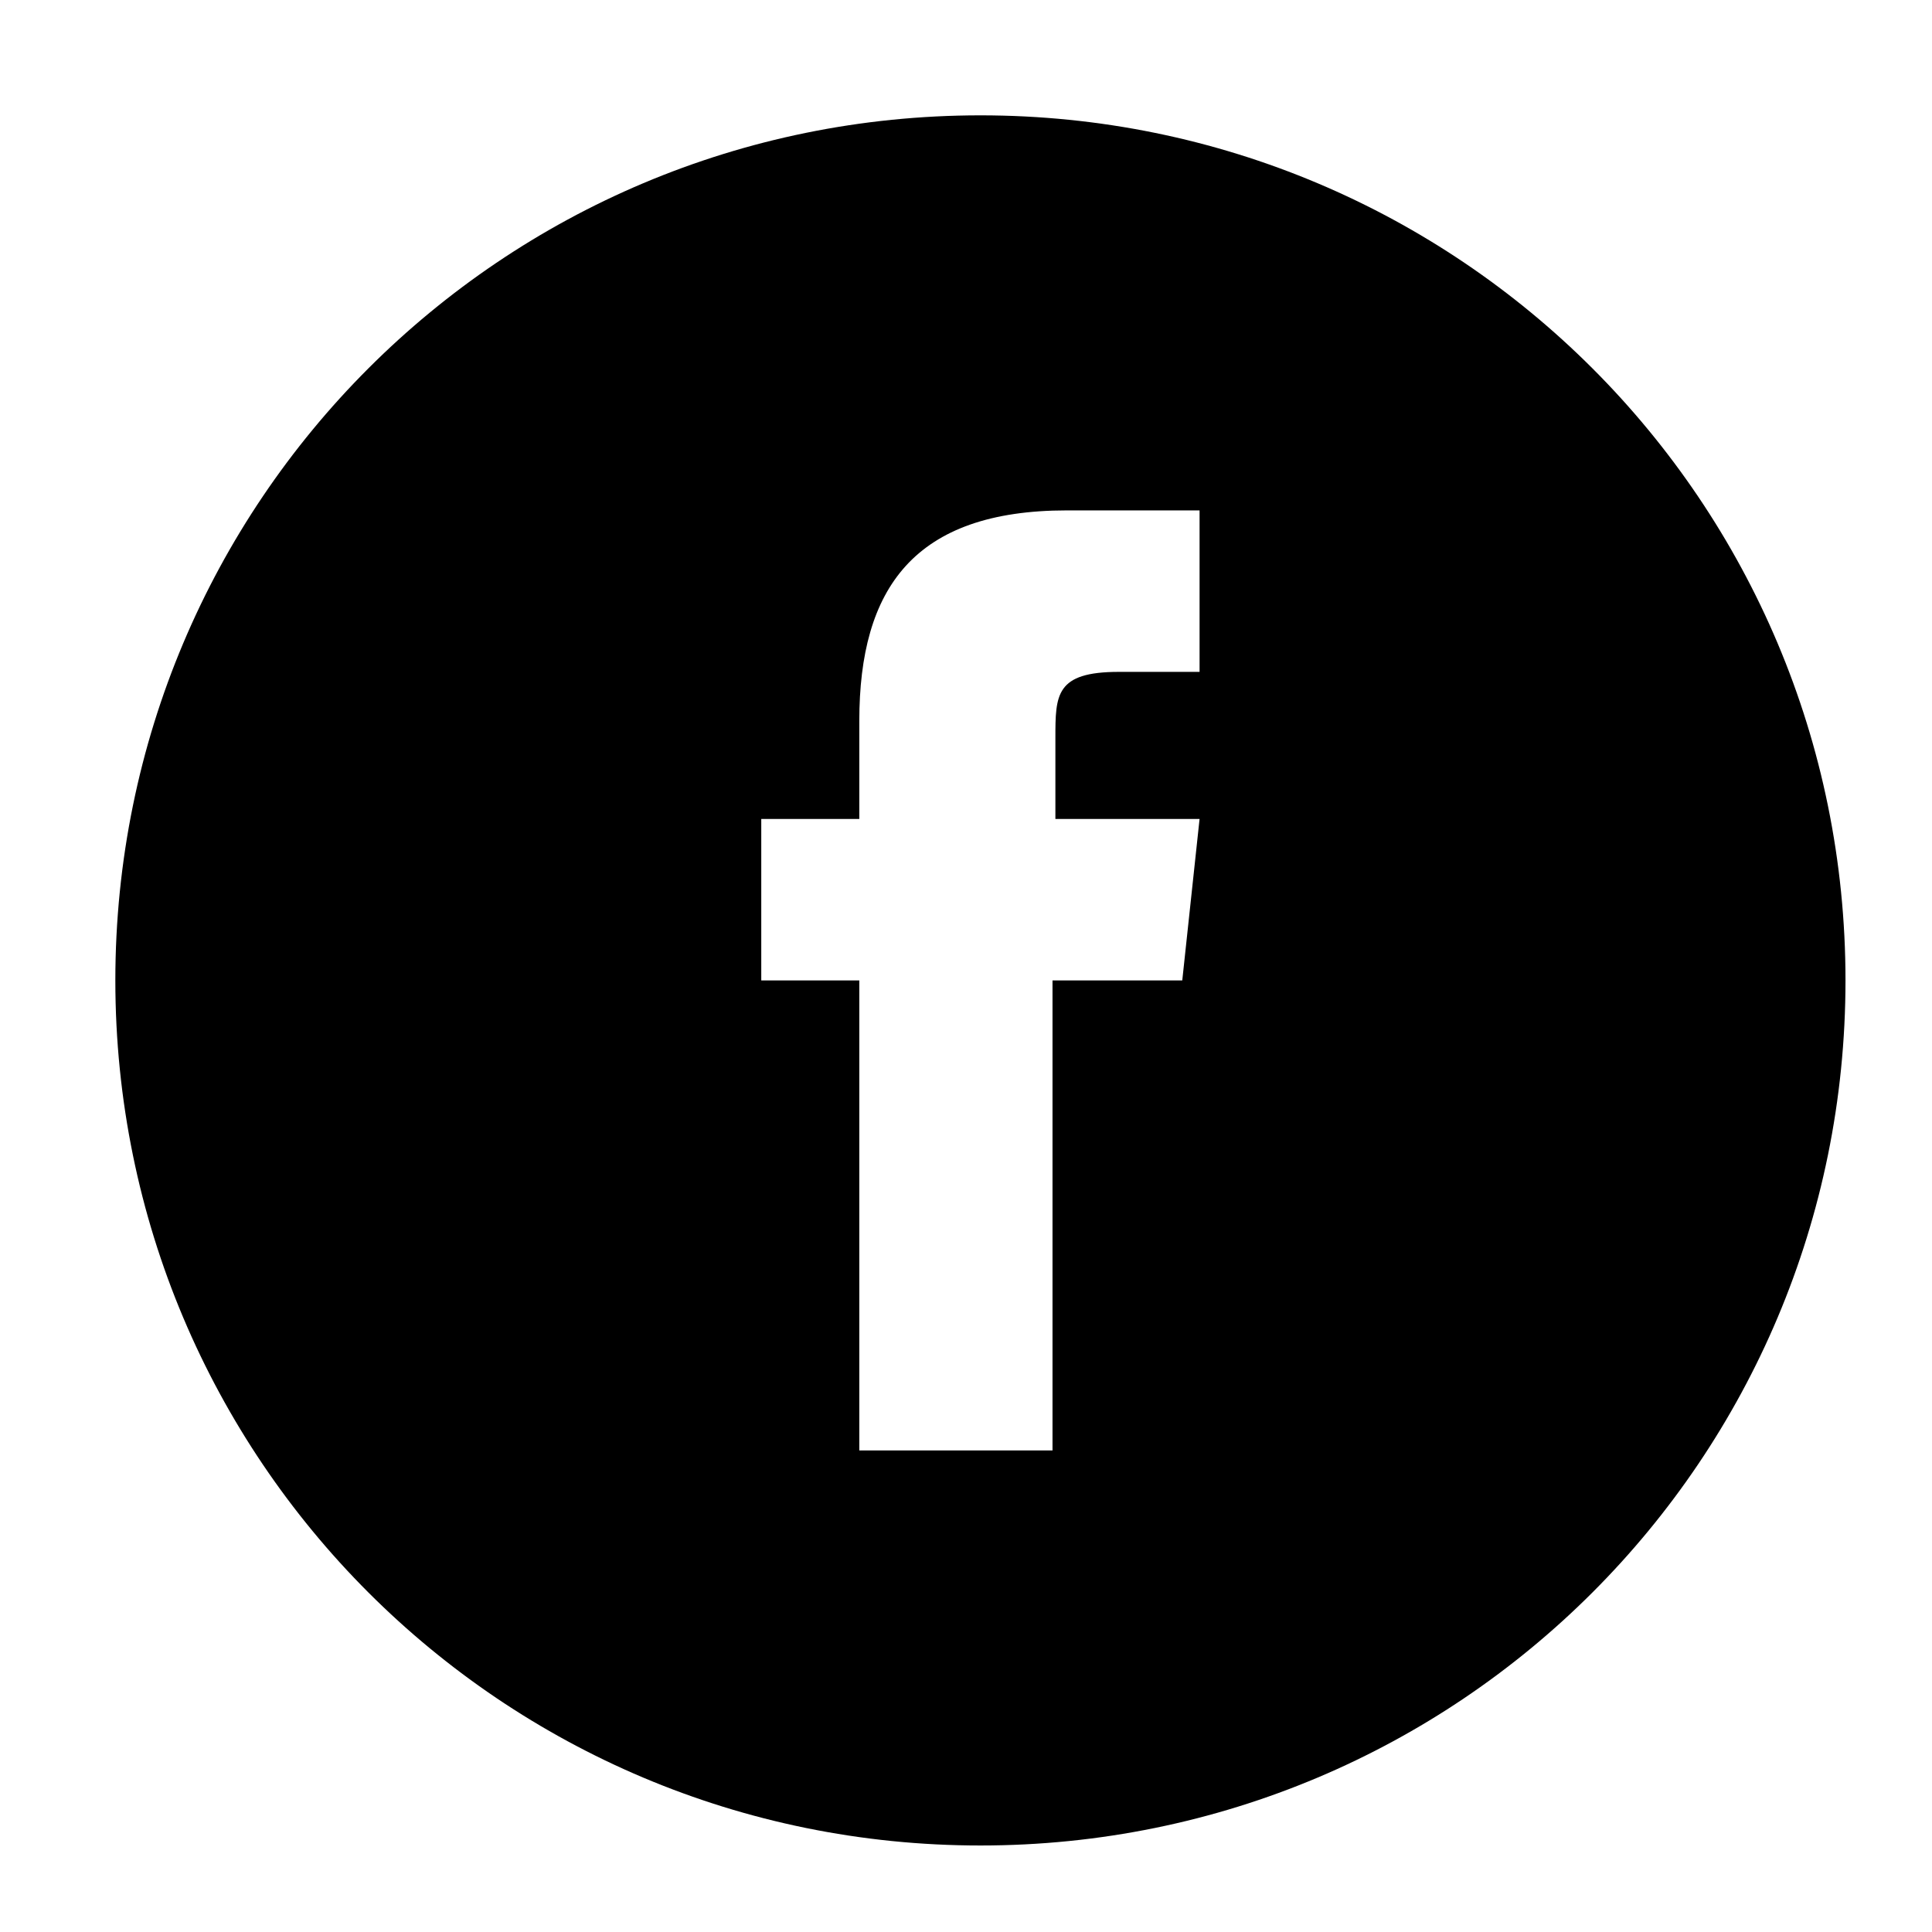
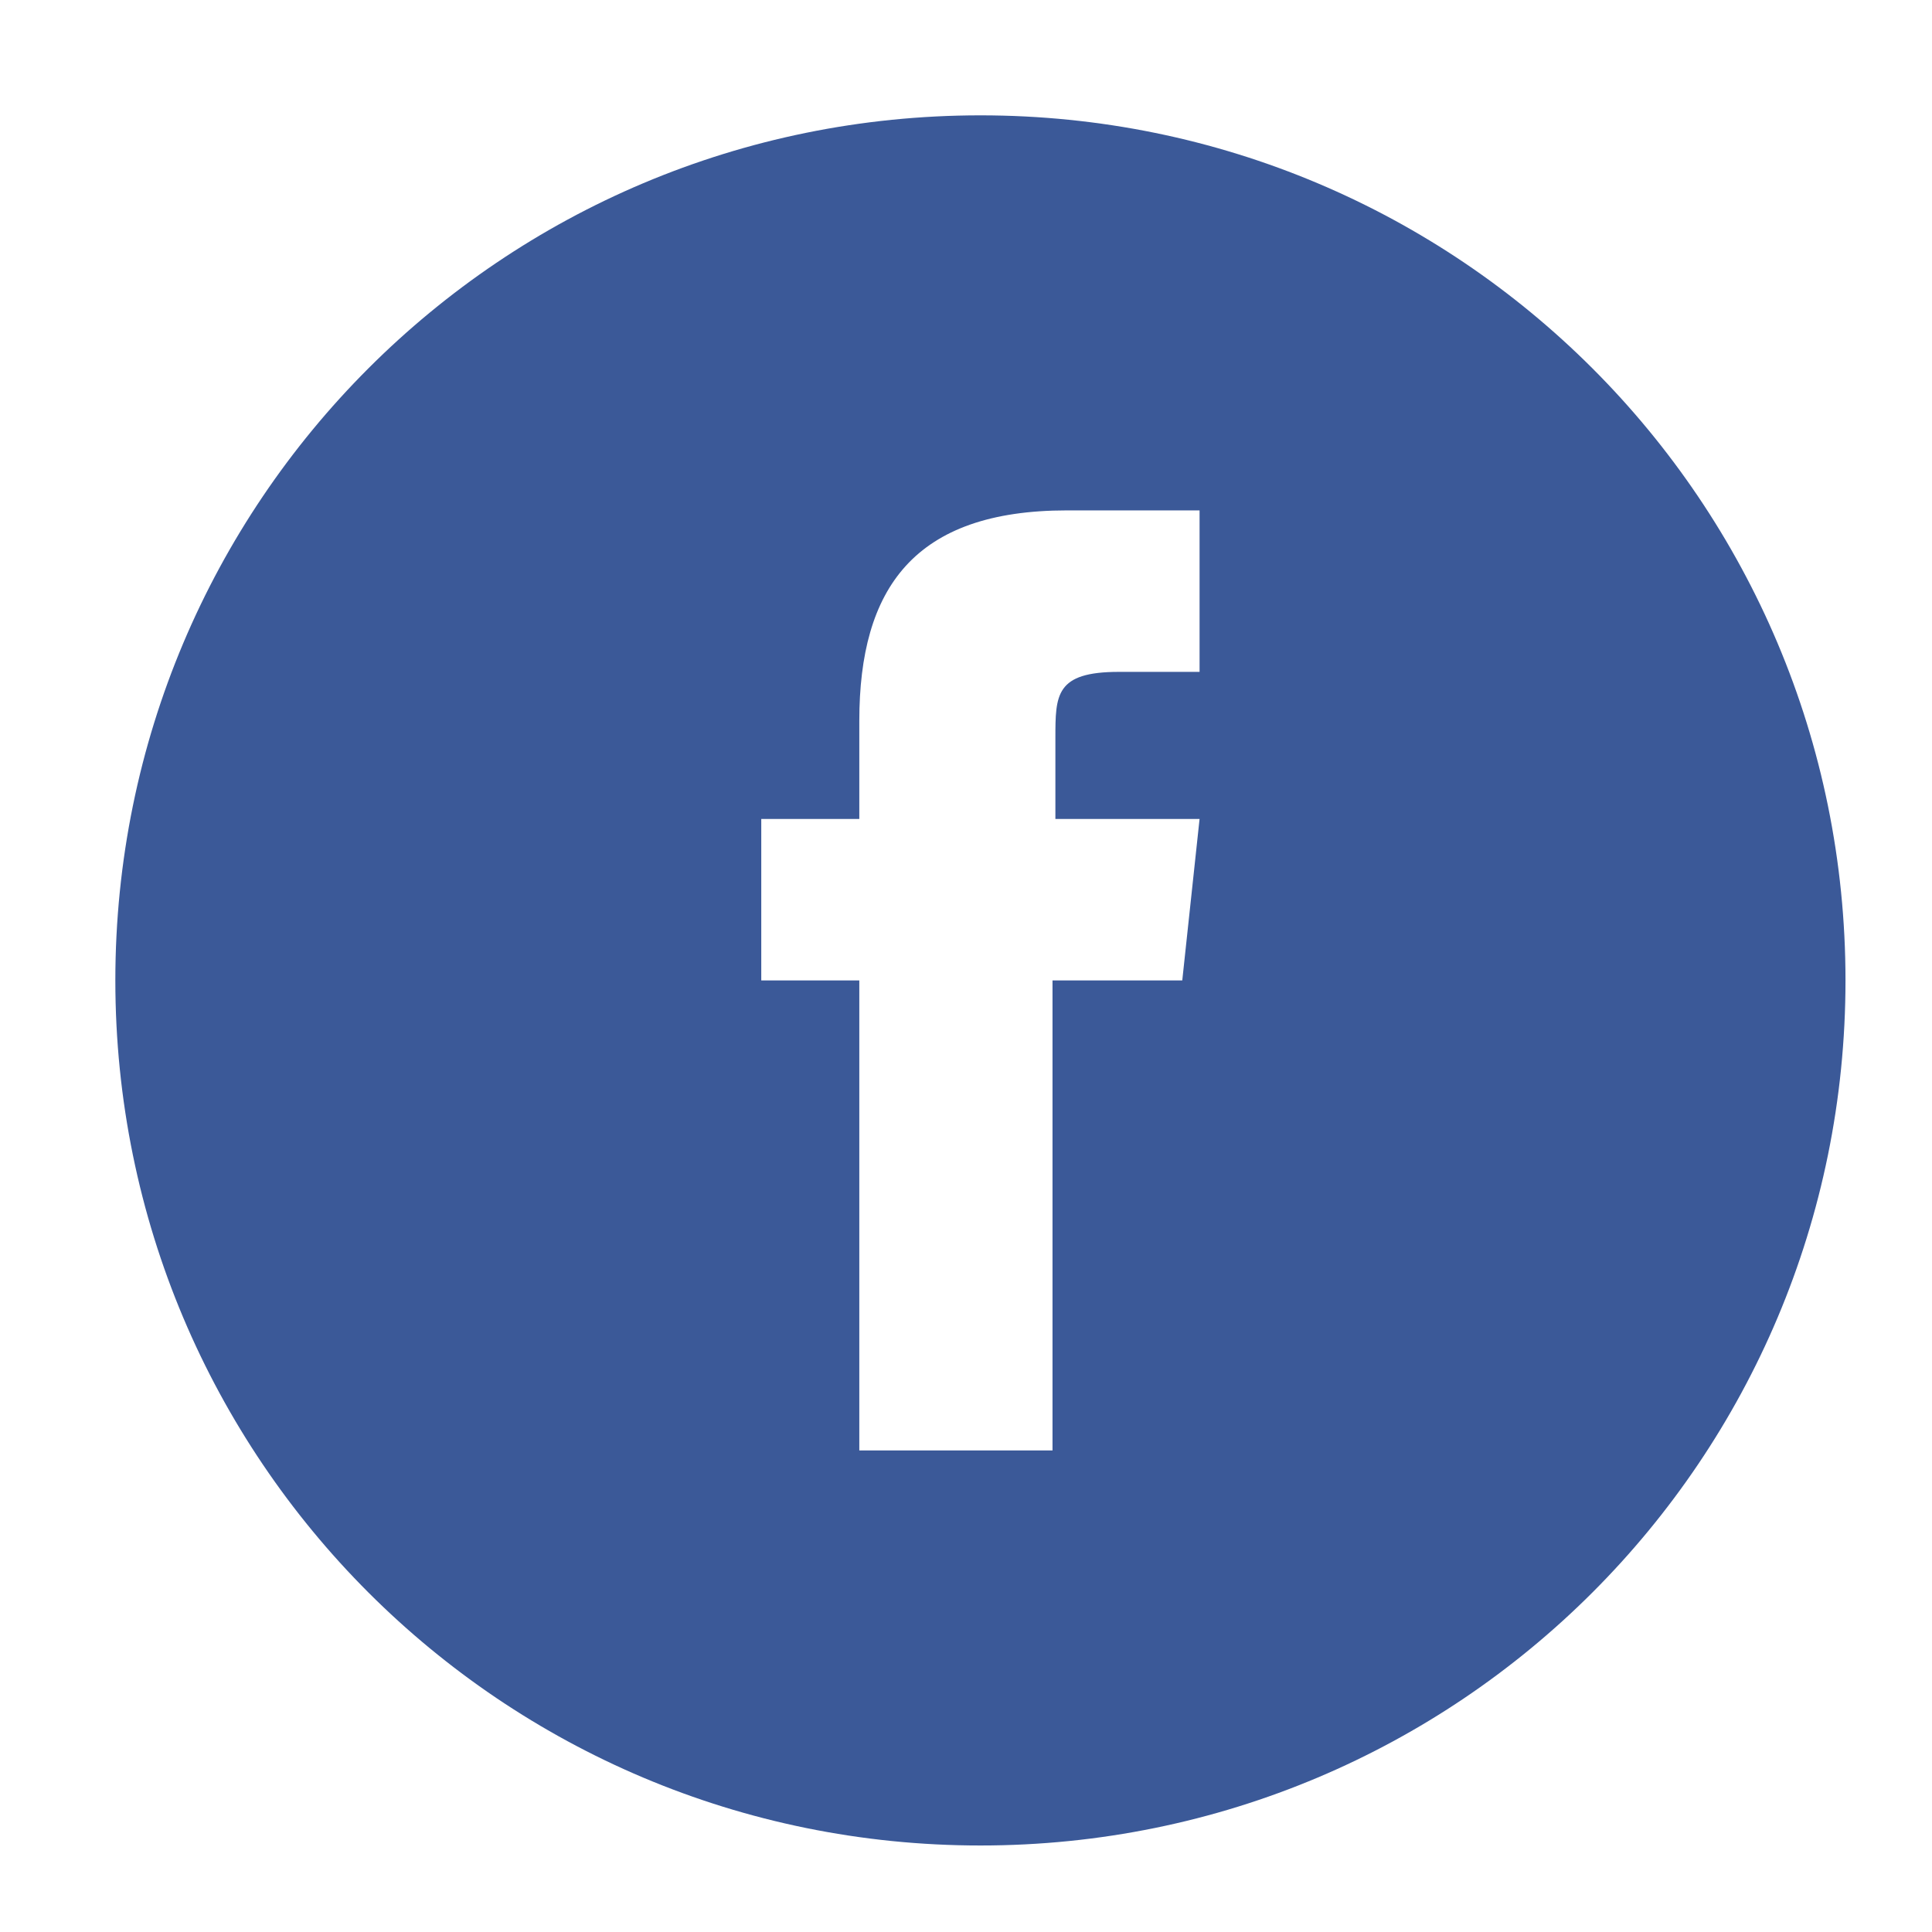
<svg xmlns="http://www.w3.org/2000/svg" height="67" width="67">
-   <path d="M29.8 50.3h6.7V34H41l.6-5.6h-5v-2.8c0-1.5 0-2.3 2.2-2.3h2.8v-5.6H37c-5.3 0-7.2 2.7-7.2 7.3v3.4h-3.4V34h3.4v16.3zM34 64C17.4 64 4 50.6 4 34S17.4 4 34 4s30 13.4 30 30-13.4 30-30 30z" fill="#000" />
+   <path d="M29.8 50.3h6.7V34H41l.6-5.6h-5v-2.8c0-1.5 0-2.3 2.2-2.3h2.8v-5.6H37c-5.3 0-7.2 2.7-7.2 7.3v3.4h-3.4V34h3.4v16.3zM34 64C17.4 64 4 50.6 4 34S17.4 4 34 4s30 13.4 30 30-13.4 30-30 30z" fill="#3b5998" />
</svg>
